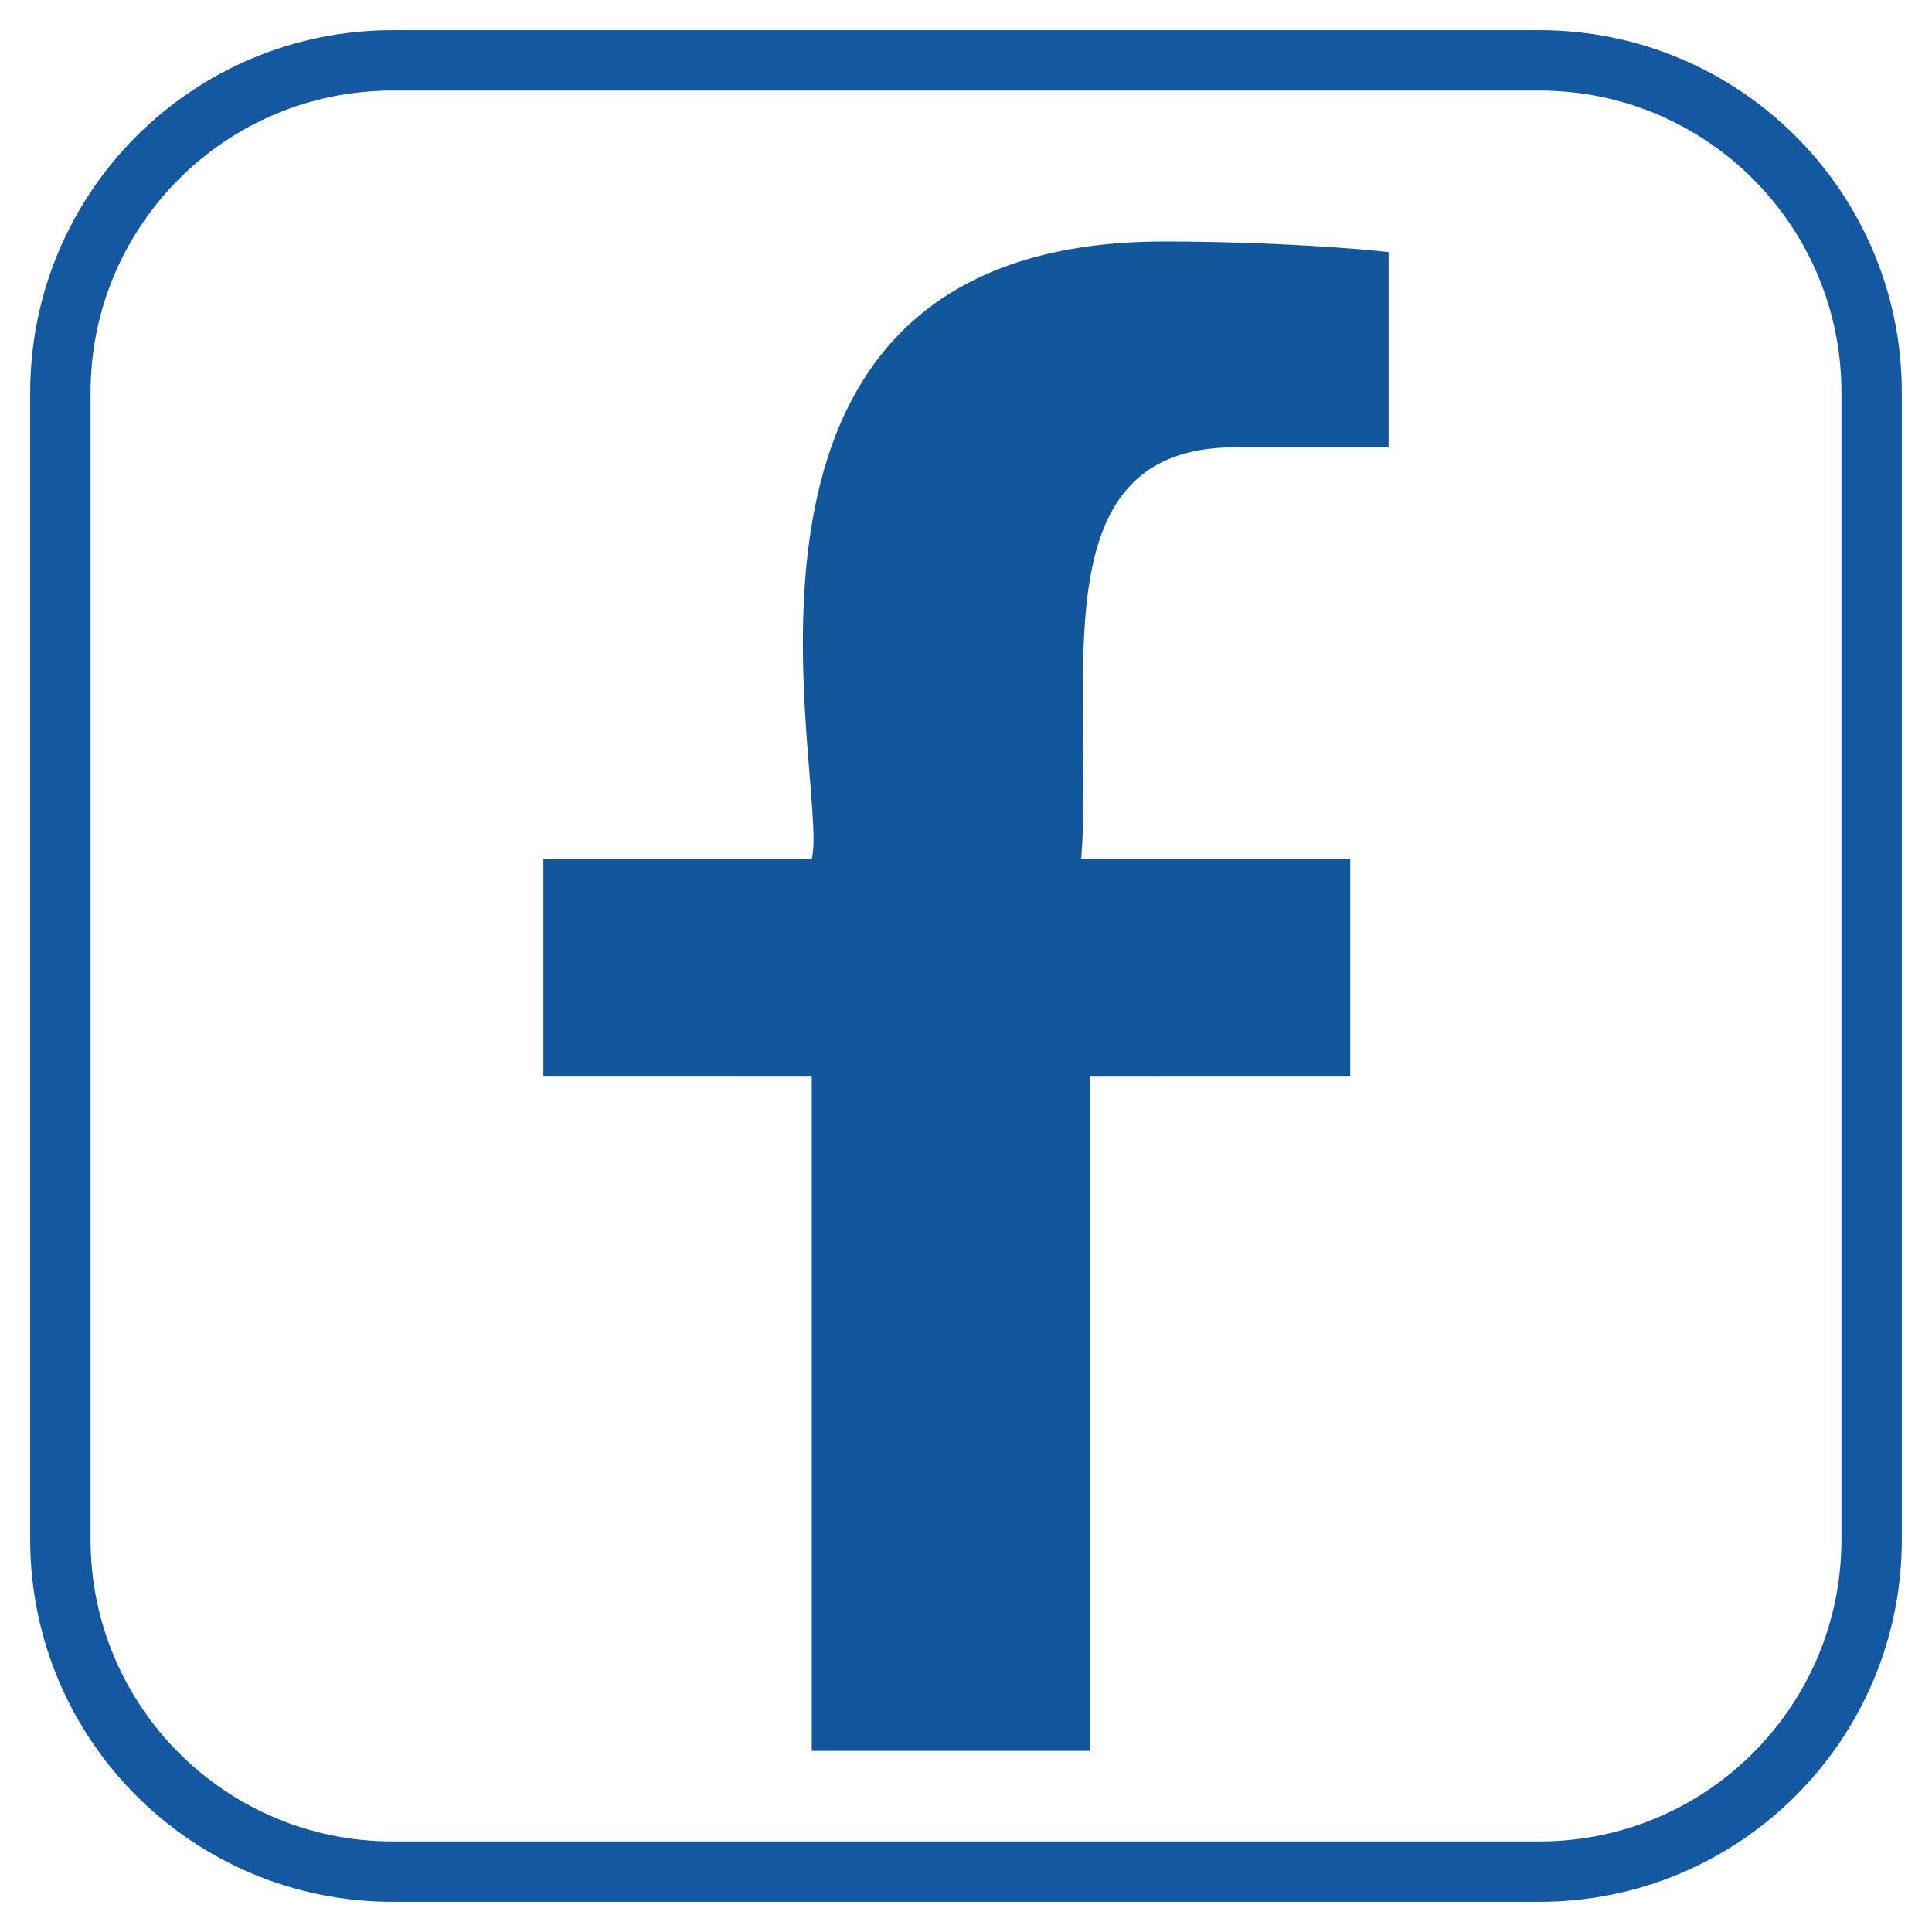
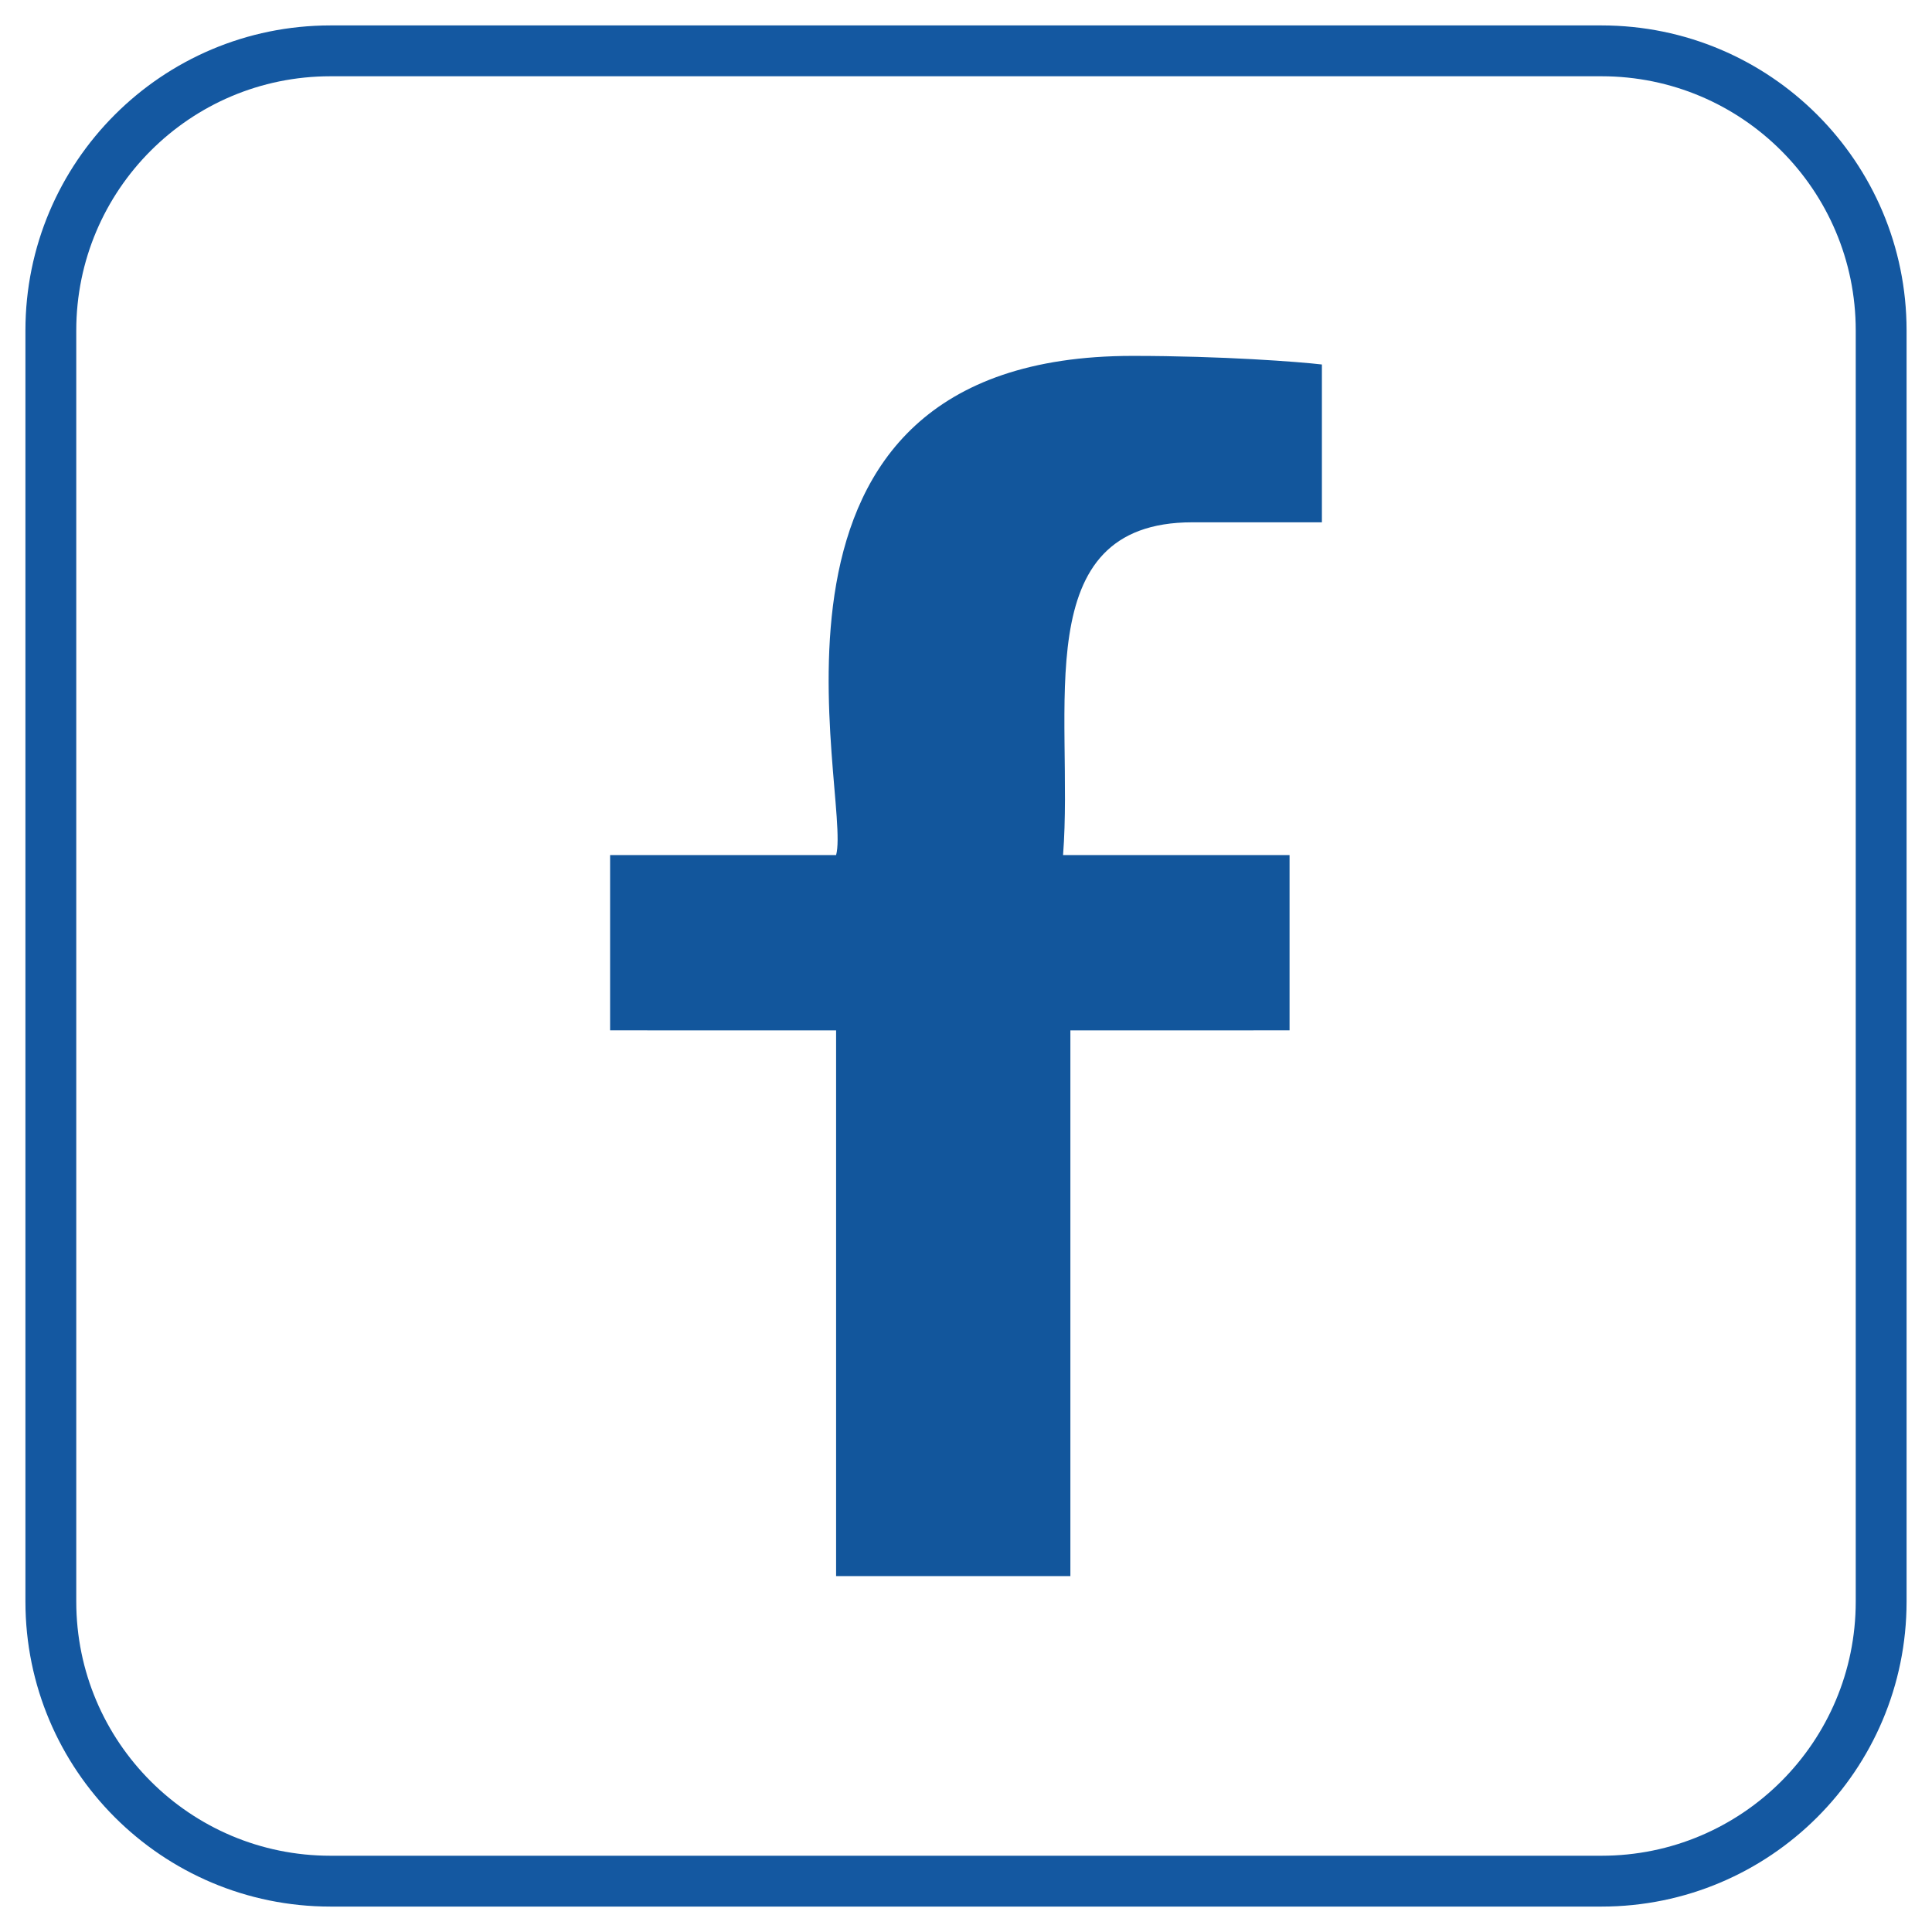
- <svg xmlns="http://www.w3.org/2000/svg" width="32" height="32" viewBox="0 0 32 32" fill="none">
-   <rect x="1" y="1" width="30" height="30" rx="5.5" stroke="#1458A1" />
-   <path d="M20.454 7.409H23V4.176C22.559 4.122 21.043 4 19.276 4C11.19 4 13.767 13.029 13.445 14.227H9V17.819L13.445 17.82V29H18.053V17.82L22.364 17.819V14.227H17.909C18.128 11.286 17.174 7.409 20.454 7.409Z" fill="#12569C" />
+ <svg xmlns="http://www.w3.org/2000/svg" width="38" height="38" viewBox="0 0 38 38" fill="none">
+   <rect x="1" y="1" width="36" height="36" rx="5.5" stroke="#1458A1" />
+   <path d="M23.454 10.273H26V7.169C25.559 7.117 24.043 7 22.276 7C14.19 7 16.767 15.668 16.445 16.818H12V20.266L16.445 20.267V31H21.053V20.267L25.364 20.266V16.818H20.909C21.128 13.994 20.174 10.273 23.454 10.273Z" fill="#12569C" />
</svg>
